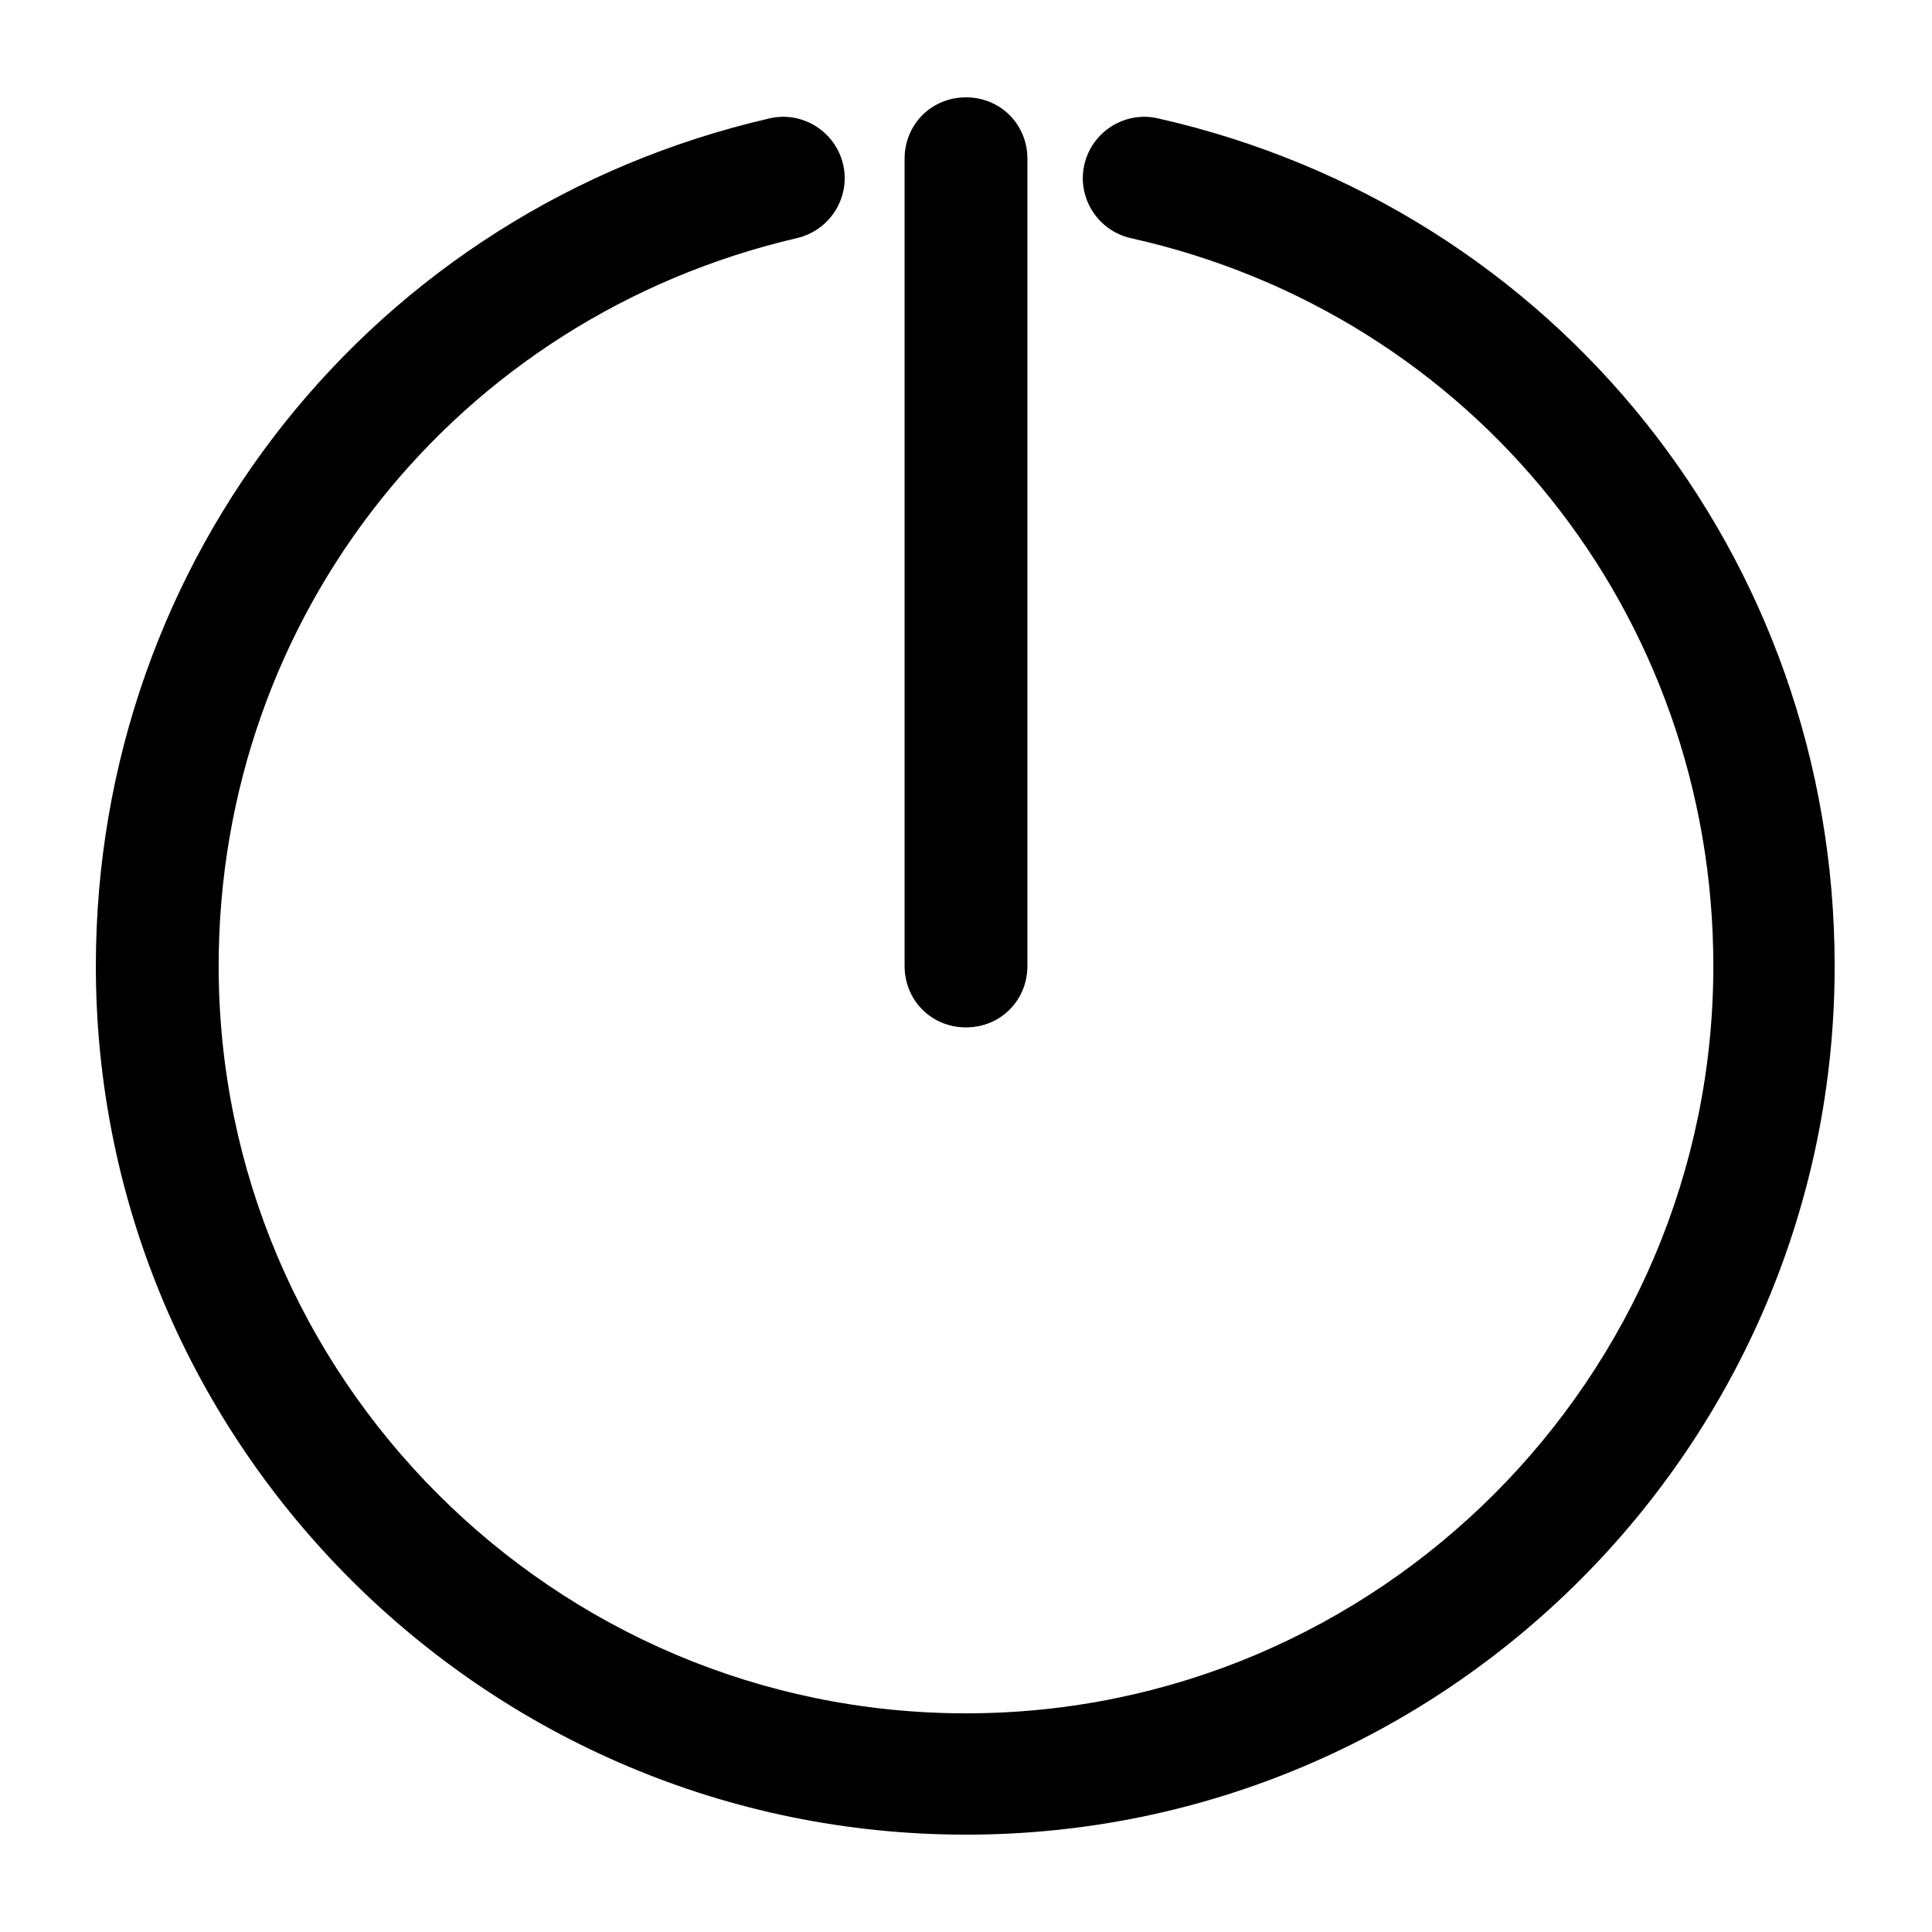
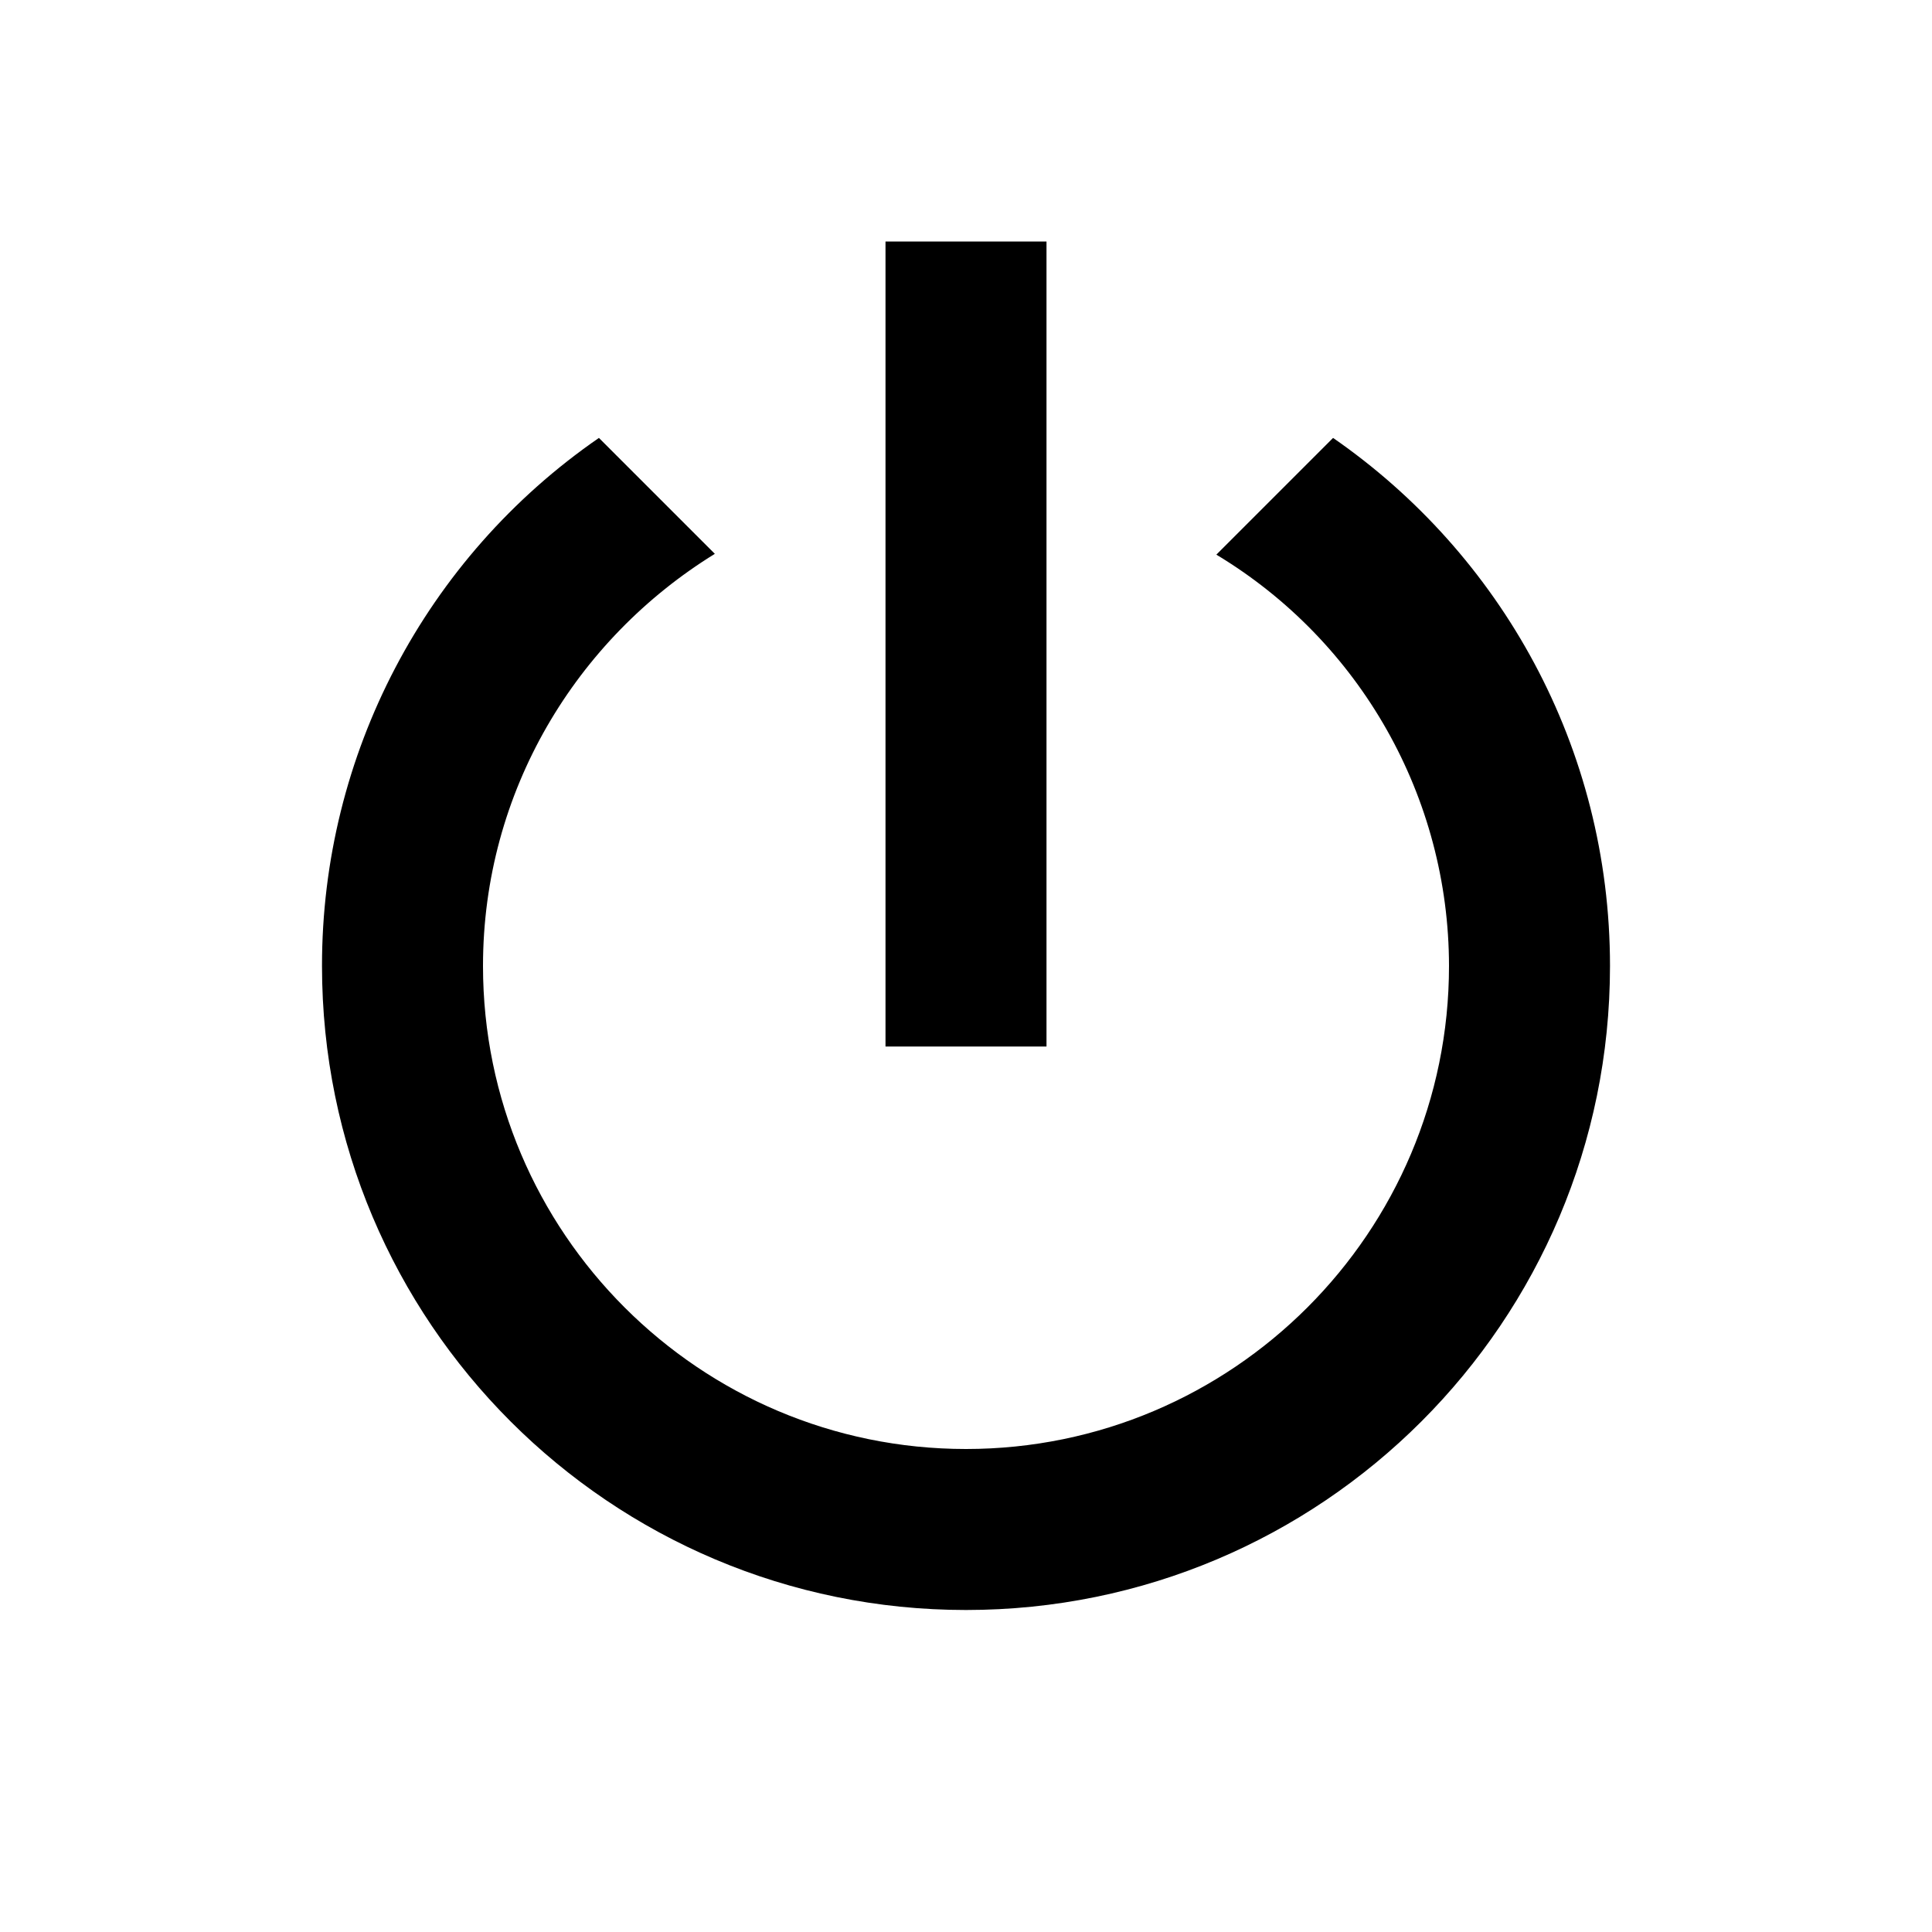
- <svg xmlns="http://www.w3.org/2000/svg" viewBox="0 0 129 129">
-   <path d="M64.5 122.5c32 0 58-26 58-58 0-27.3-18.6-50.6-45.2-56.6-2.2-.5-4.4.9-4.9 3.1s.9 4.4 3.1 4.9C98.4 21 114.4 41 114.4 64.5c0 27.5-22.4 49.9-49.9 49.9S14.6 92 14.6 64.5c0-23.4 15.9-43.3 38.6-48.6 2.2-.5 3.6-2.7 3.1-4.9s-2.7-3.6-4.9-3.1c-26.5 6.1-45 29.4-45 56.6 0 32 26.1 58 58.1 58z" />
-   <path d="M60.4 10.6v53.9c0 2.3 1.8 4.1 4.1 4.1s4.1-1.8 4.1-4.1V10.6c0-2.3-1.8-4.1-4.1-4.1s-4.1 1.8-4.1 4.1z" />
+ <svg xmlns="http://www.w3.org/2000/svg" baseProfile="full" viewBox="0 0 24.00 24.00">
+   <path d="M16.56 5.44l-1.45 1.45A5.969 5.969 0 0 1 18 12c0 3.31-2.69 6-6 6s-6-2.69-6-6c0-2.17 1.16-4.06 2.88-5.12L7.44 5.44A7.961 7.961 0 0 0 4 12c0 4.42 3.58 8 8 8s8-3.58 8-8c0-2.72-1.36-5.12-3.44-6.56zM13 3h-2v10h2" />
</svg>
